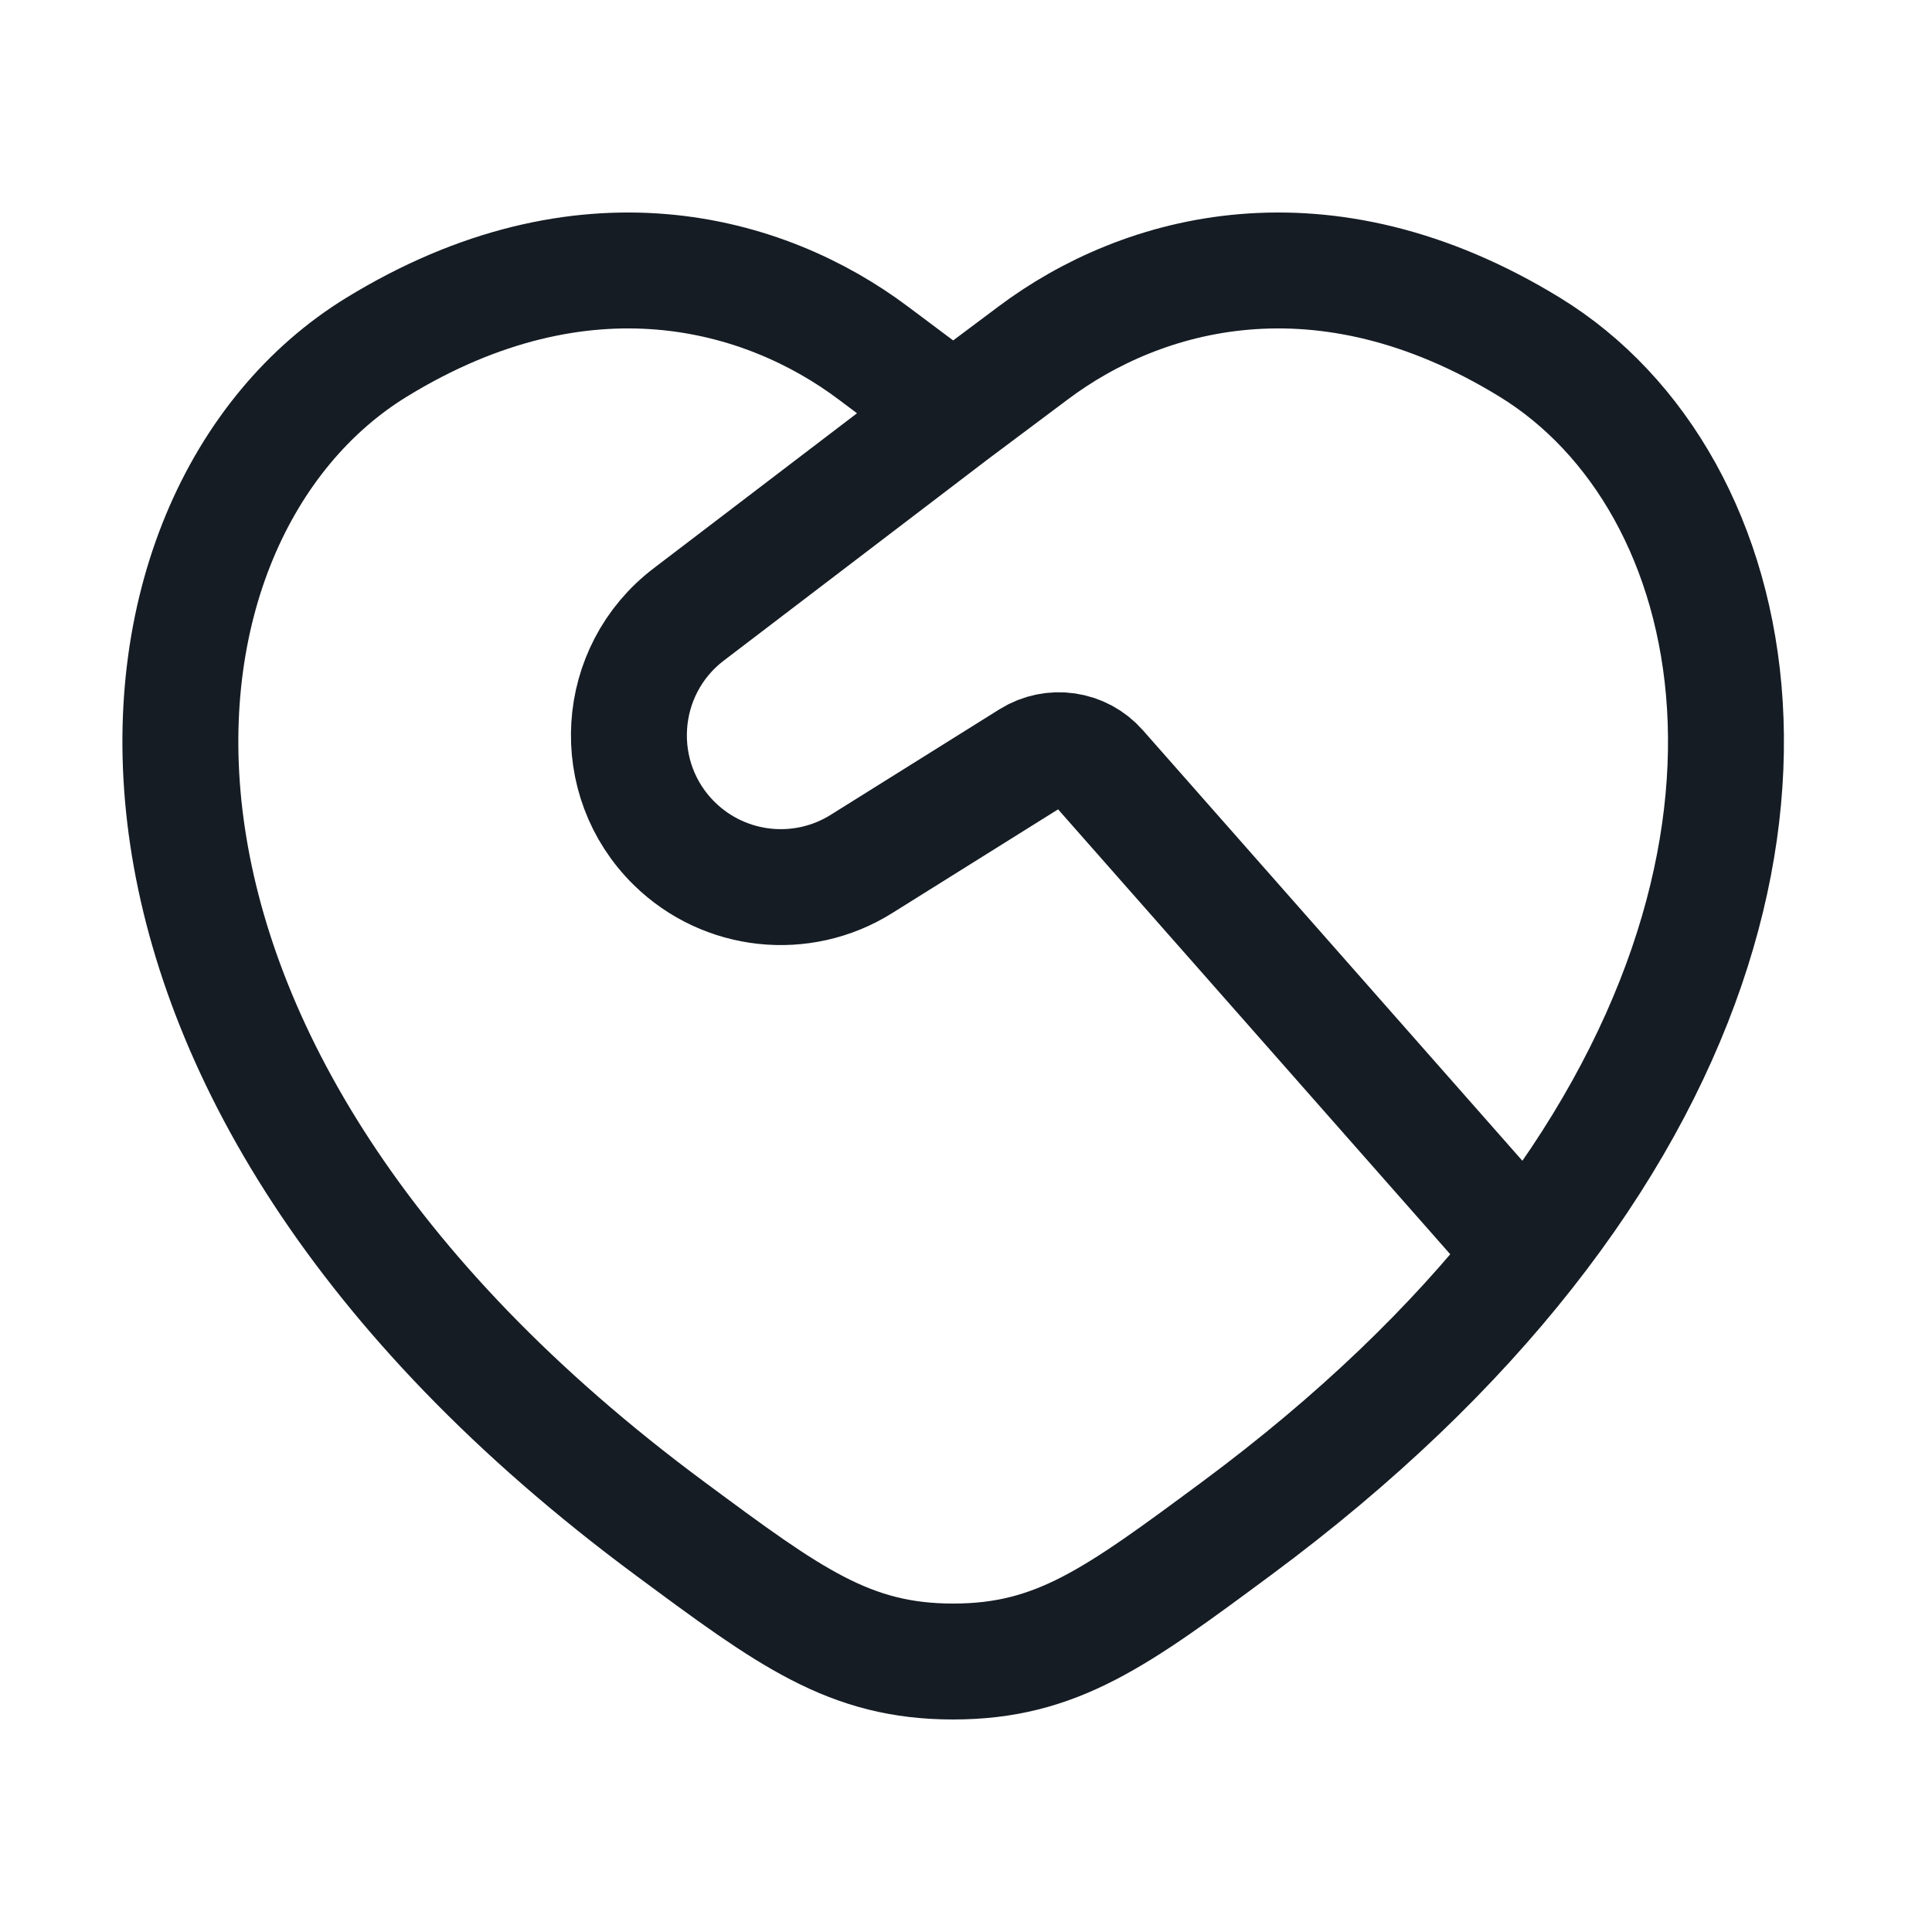
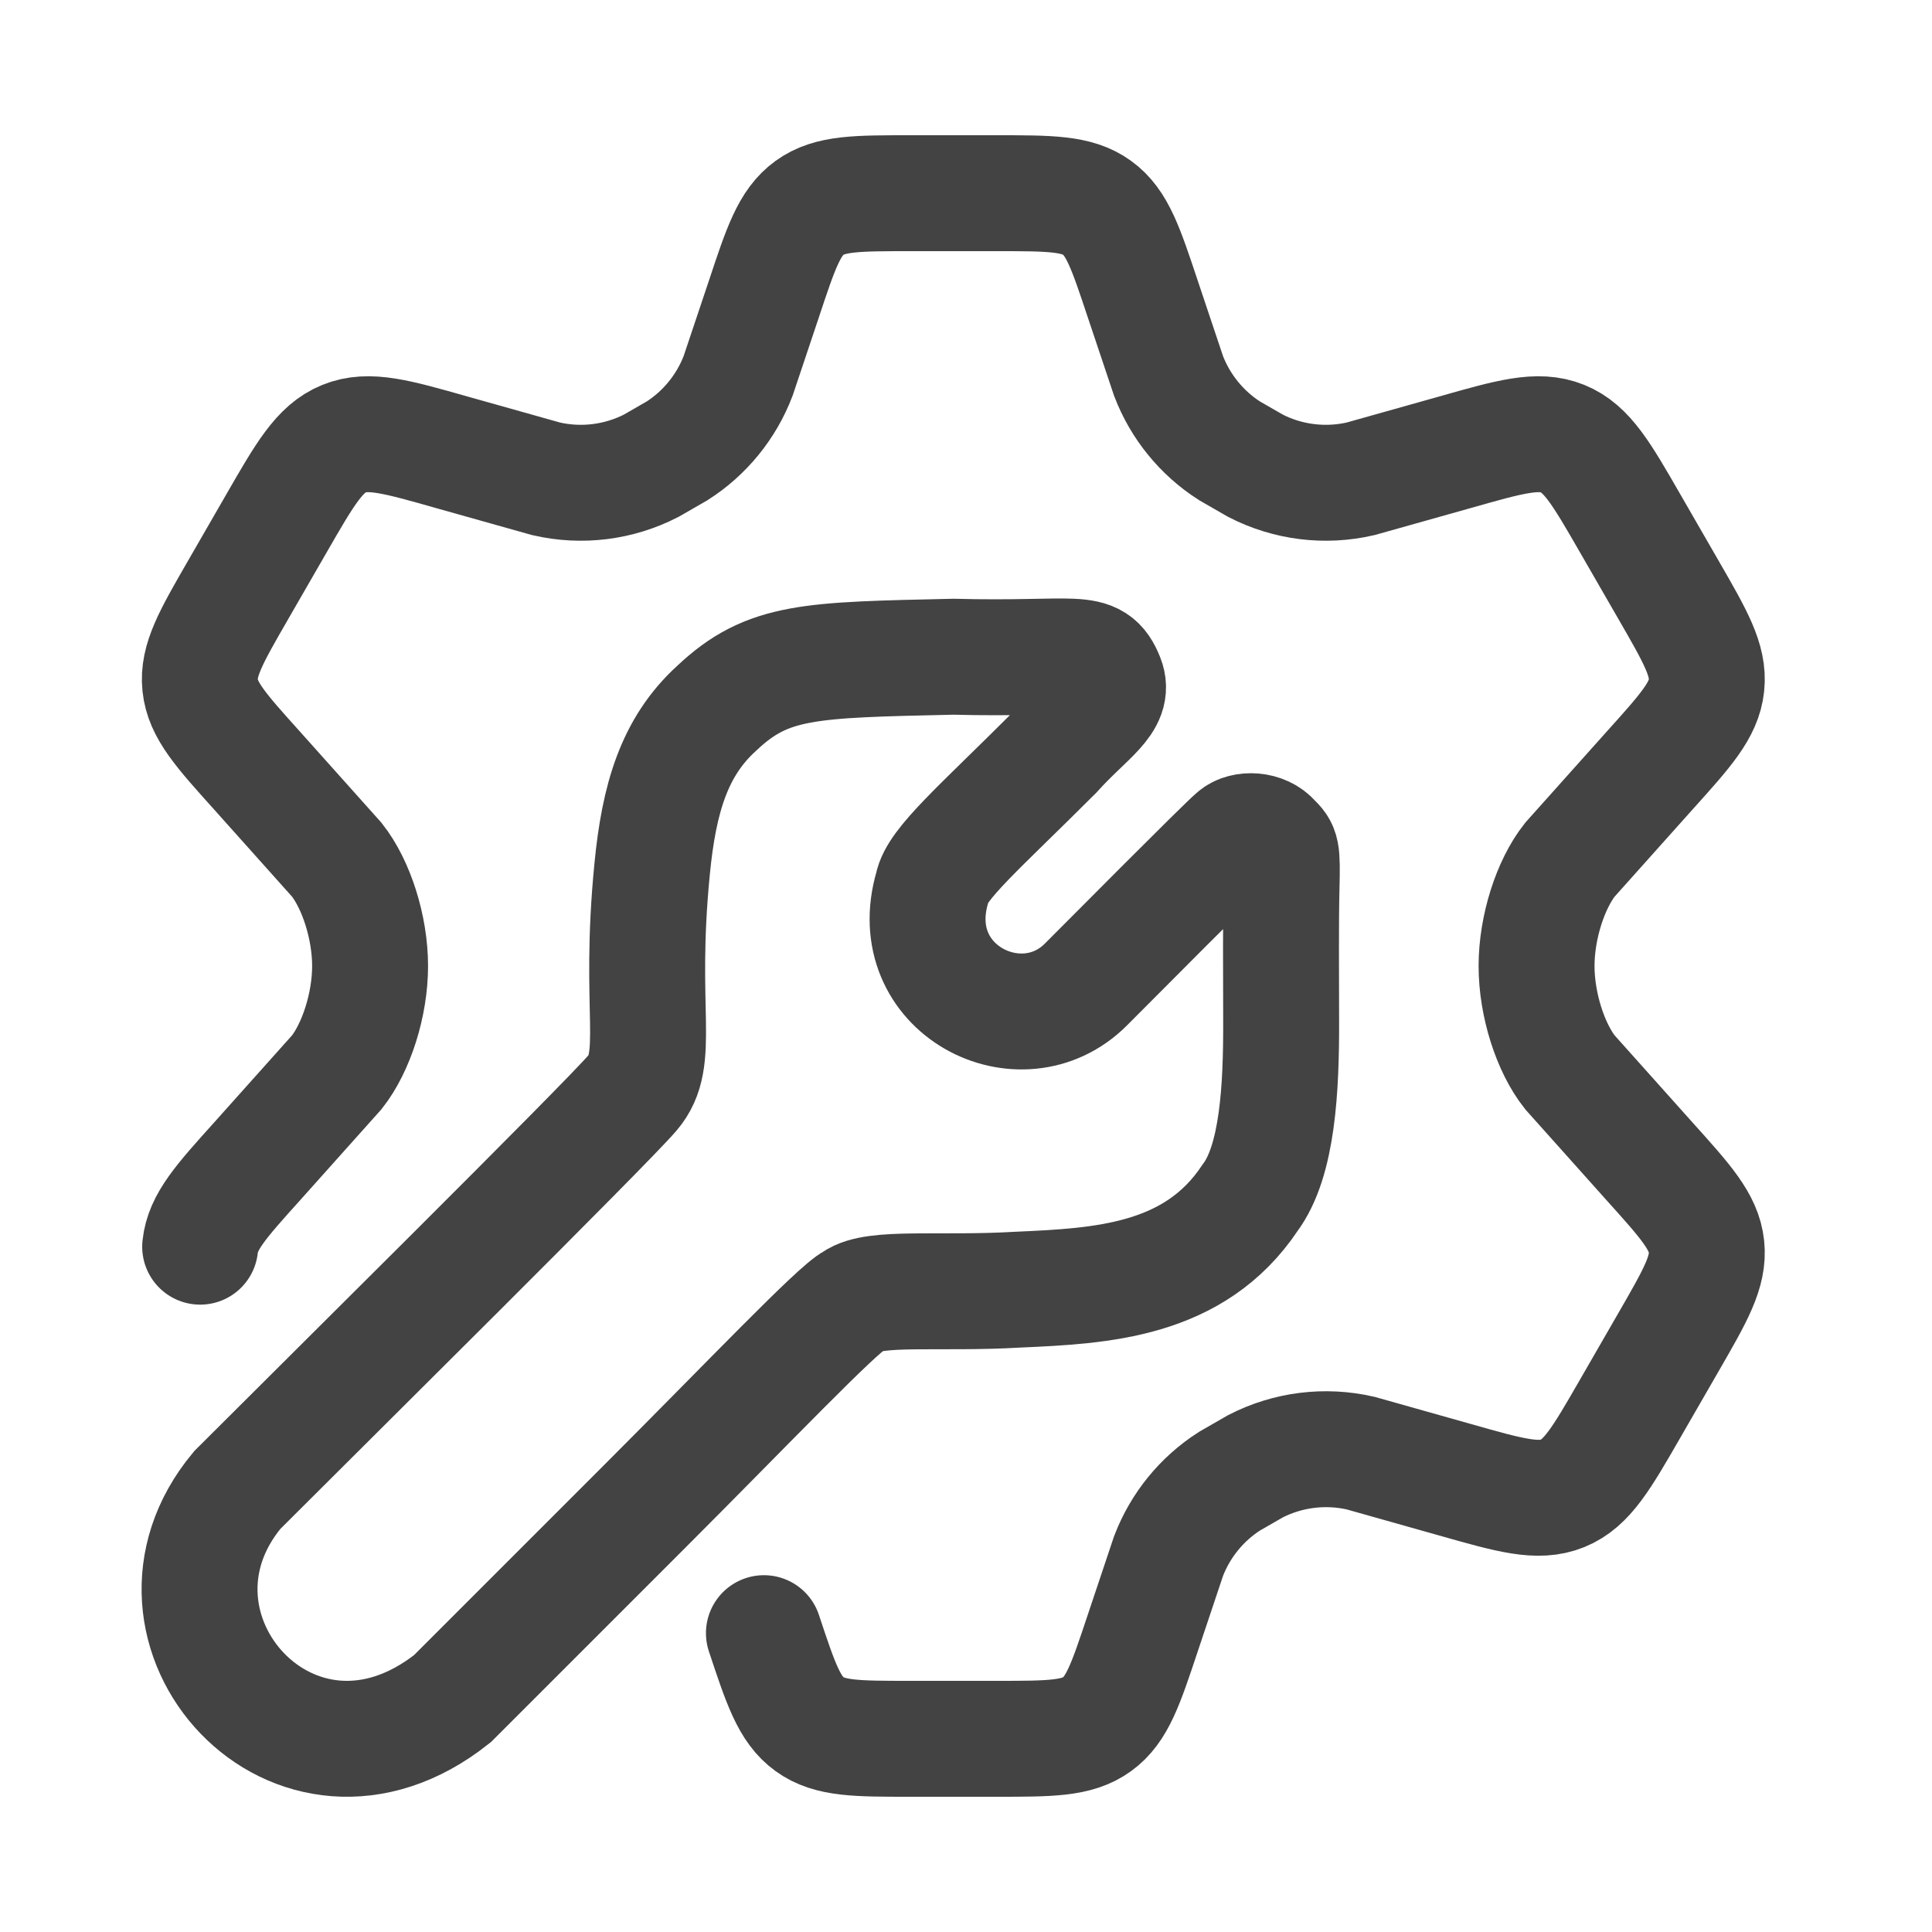
<svg xmlns="http://www.w3.org/2000/svg" width="25" height="25" viewBox="0 0 25 25" fill="none">
-   <g id="service">
-     <path id="Vector" d="M19.751 16.213C23.702 11.204 22.635 6.235 19.797 4.494C17.115 2.849 14.774 3.512 13.368 4.568L12.334 5.342M19.751 16.213C18.803 17.416 17.566 18.62 15.995 19.783C14.448 20.928 13.675 21.5 12.334 21.5C10.993 21.5 10.22 20.928 8.674 19.783C0.556 13.775 1.352 6.653 4.871 4.494C7.553 2.849 9.894 3.512 11.3 4.568L12.334 5.342M19.751 16.213L14.226 9.945C14 9.688 13.621 9.633 13.331 9.814L11.145 11.181C10.376 11.661 9.377 11.553 8.729 10.919C7.872 10.081 7.959 8.678 8.912 7.951L12.334 5.342" stroke="#151C24" stroke-width="1.5" stroke-linecap="round" stroke-linejoin="round" />
+   <g id="configuration-01">
+     <path id="Vector" d="M2.59 16.132C2.624 15.809 2.858 15.549 3.327 15.028L4.358 13.875C4.61 13.556 4.789 13 4.789 12.5C4.789 12 4.61 11.444 4.358 11.125L3.327 9.972C2.858 9.451 2.624 9.191 2.59 8.868C2.556 8.544 2.731 8.241 3.081 7.634L3.575 6.777C3.948 6.129 4.135 5.805 4.452 5.676C4.77 5.547 5.129 5.649 5.847 5.853L7.067 6.196C7.526 6.302 8.007 6.242 8.426 6.027L8.763 5.833C9.122 5.603 9.398 5.264 9.551 4.865L9.885 3.868C10.104 3.208 10.214 2.878 10.476 2.689C10.737 2.5 11.084 2.5 11.778 2.5H12.893C13.588 2.5 13.935 2.5 14.196 2.689C14.458 2.878 14.567 3.208 14.787 3.868L15.121 4.865C15.274 5.264 15.55 5.603 15.909 5.833L16.246 6.027C16.665 6.242 17.146 6.302 17.605 6.196L18.825 5.853C19.543 5.649 19.902 5.547 20.22 5.676C20.537 5.805 20.724 6.129 21.097 6.777L21.591 7.634C21.941 8.241 22.116 8.544 22.082 8.868C22.048 9.191 21.814 9.451 21.345 9.972L20.314 11.125C20.062 11.444 19.883 12 19.883 12.5C19.883 13 20.062 13.556 20.314 13.875L21.345 15.028C21.814 15.549 22.048 15.809 22.082 16.132C22.116 16.456 21.941 16.759 21.591 17.366L21.097 18.223C20.724 18.871 20.537 19.195 20.22 19.324C19.902 19.453 19.543 19.351 18.825 19.147L17.605 18.803C17.146 18.698 16.665 18.758 16.246 18.973L15.909 19.167C15.55 19.397 15.274 19.736 15.121 20.135L14.787 21.133C14.567 21.793 14.458 22.122 14.196 22.311C13.935 22.5 13.588 22.5 12.893 22.5H11.778C11.084 22.5 10.737 22.5 10.476 22.311C10.214 22.122 10.104 21.793 9.885 21.133" stroke="#434343" stroke-width="1.5" stroke-linecap="round" />
+     <path id="Vector_2" d="M3.071 19.28C4.151 18.2 7.823 14.564 8.183 14.144C8.564 13.7 8.255 13.1 8.439 11.24C8.527 10.34 8.721 9.666 9.275 9.164C9.935 8.54 10.475 8.54 12.335 8.498C13.955 8.54 14.147 8.36 14.315 8.78C14.435 9.08 14.075 9.26 13.643 9.74C12.683 10.7 12.119 11.18 12.065 11.48C11.675 12.8 13.211 13.58 14.051 12.74C14.369 12.422 15.839 10.94 15.983 10.82C16.091 10.724 16.349 10.728 16.475 10.88C16.583 10.986 16.595 11 16.583 11.48C16.572 11.924 16.577 12.562 16.578 13.22C16.58 14.072 16.535 15.02 16.175 15.5C15.455 16.58 14.255 16.64 13.175 16.688C12.155 16.748 11.315 16.64 11.051 16.832C10.835 16.94 9.695 18.14 8.315 19.52L5.855 21.98C3.815 23.6 1.571 21.08 3.071 19.28Z" stroke="#434343" stroke-width="1.5" stroke-linecap="round" />
  </g>
</svg>
